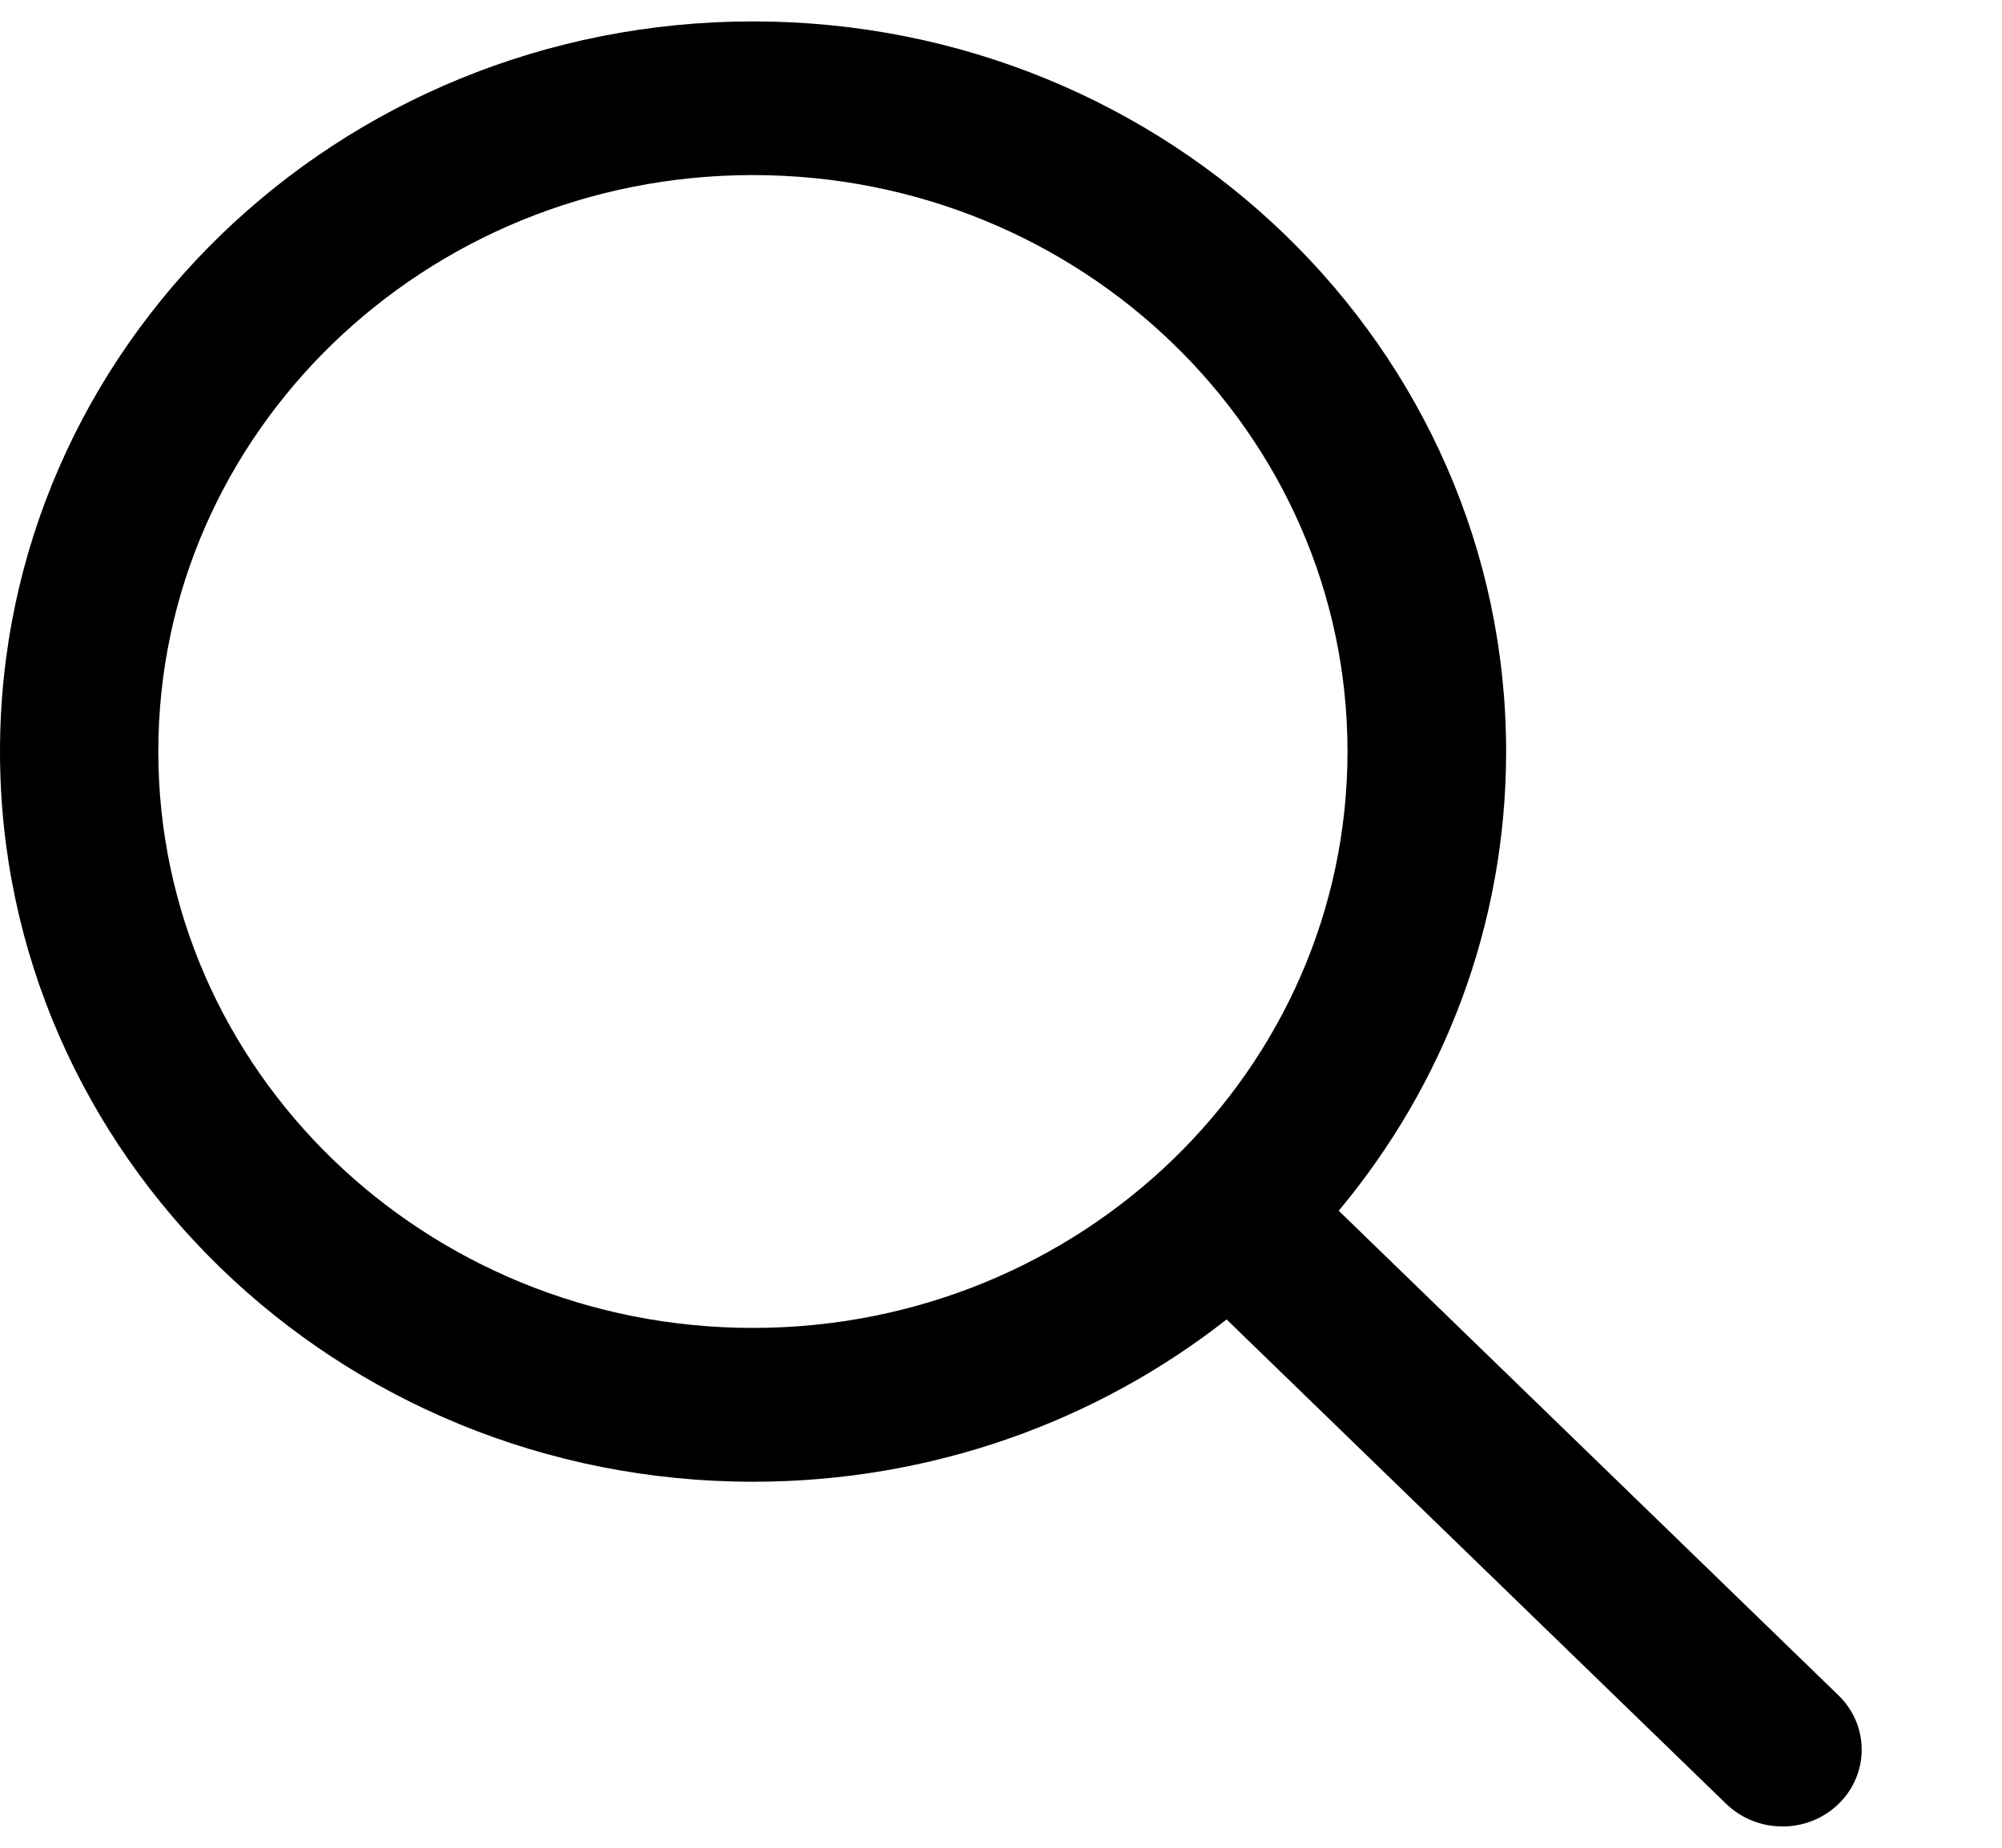
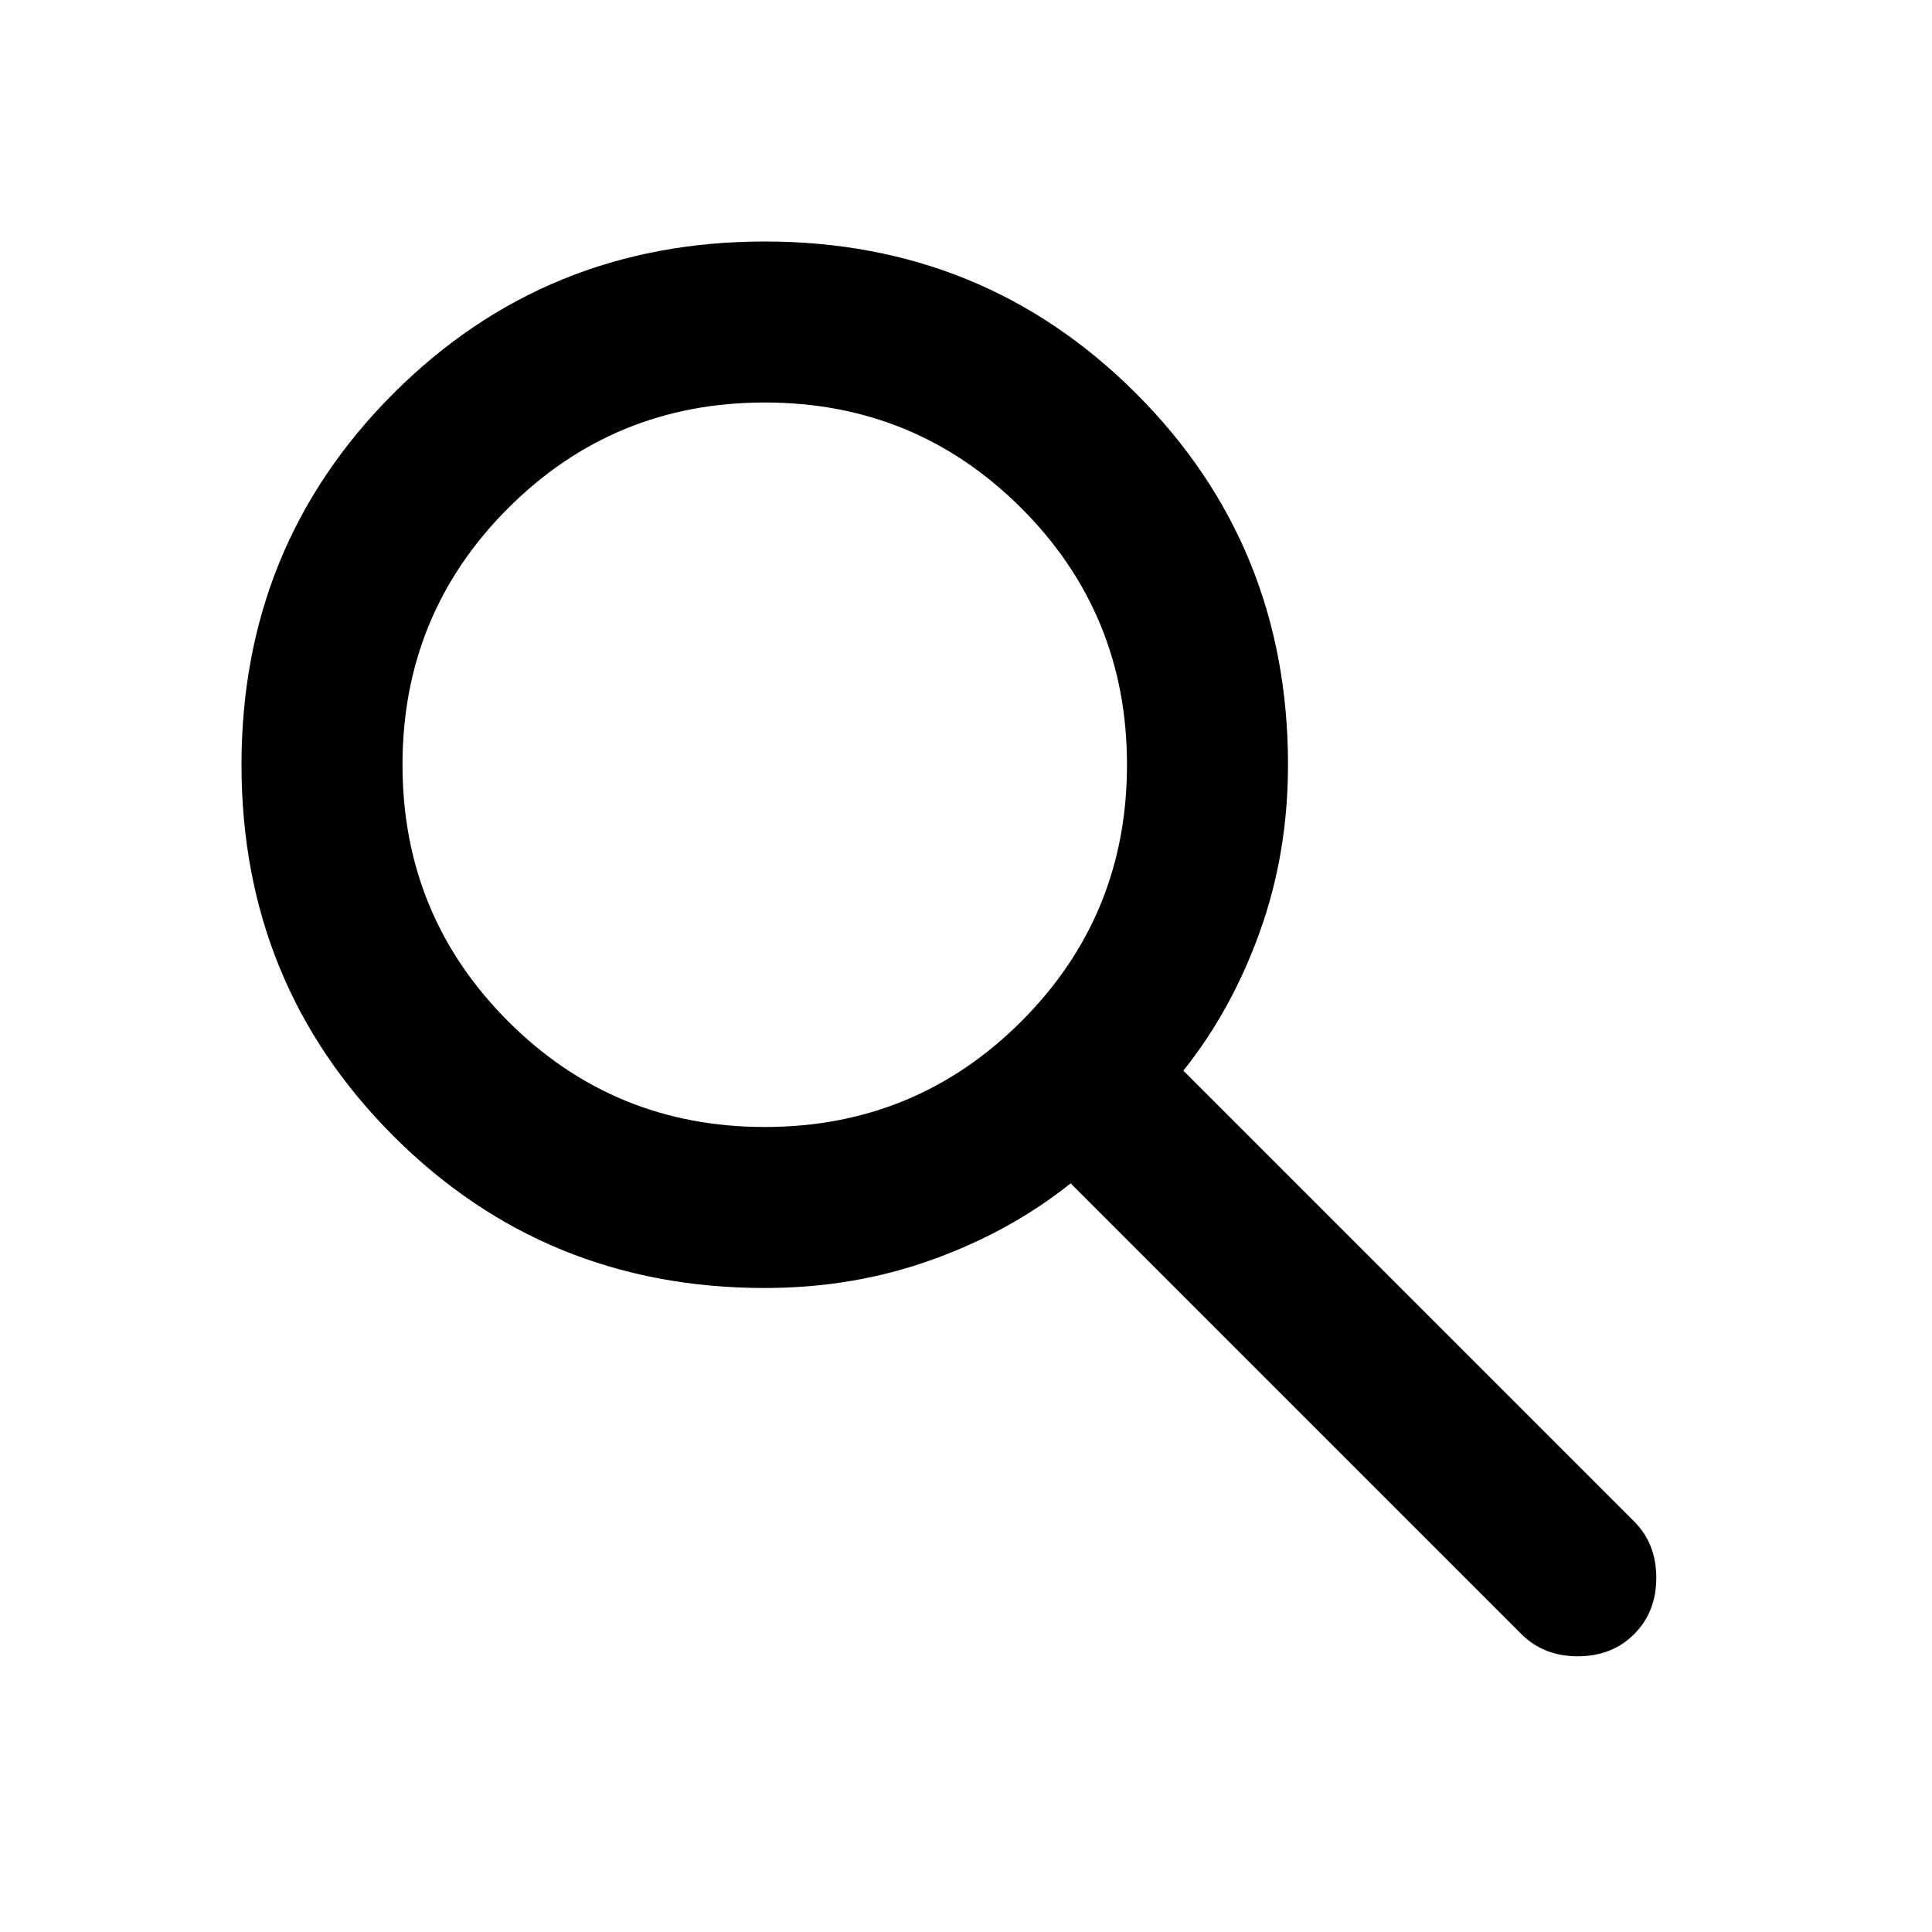
- <svg xmlns="http://www.w3.org/2000/svg" width="100%" height="100%" viewBox="0 0 13 12" fill="none">
-   <path fill-rule="evenodd" clip-rule="evenodd" d="M11.937 11.009L8.693 7.863C9.373 7.048 9.78 6.011 9.78 4.881C9.78 2.262 7.591 0.139 4.89 0.139C2.189 0.139 0 2.262 0 4.881C0 7.5 2.189 9.623 4.89 9.623C6.055 9.623 7.125 9.228 7.965 8.569L11.209 11.715C11.411 11.91 11.737 11.911 11.938 11.716C12.14 11.52 12.139 11.204 11.937 11.009ZM8.75 4.88C8.75 6.948 7.021 8.624 4.889 8.624C2.757 8.624 1.028 6.948 1.028 4.88C1.028 2.813 2.757 1.137 4.889 1.137C7.021 1.137 8.75 2.813 8.75 4.88Z" fill="currentColor" />
+ <svg xmlns="http://www.w3.org/2000/svg" width="24" height="24" viewBox="0 -960 960 960" fill="currentColor">
+   <path d="M380-320q-109 0-184.5-75.5T120-580q0-109 75.5-184.5T380-840q109 0 184.5 75.5T640-580q0 44-14 83t-38 69l224 224q11 11 11 28t-11 28q-11 11-28 11t-28-11L532-372q-30 24-69 38t-83 14Zm0-80q75 0 127.5-52.5T560-580q0-75-52.5-127.5T380-760q-75 0-127.5 52.5T200-580q0 75 52.5 127.5T380-400Z" />
</svg>
